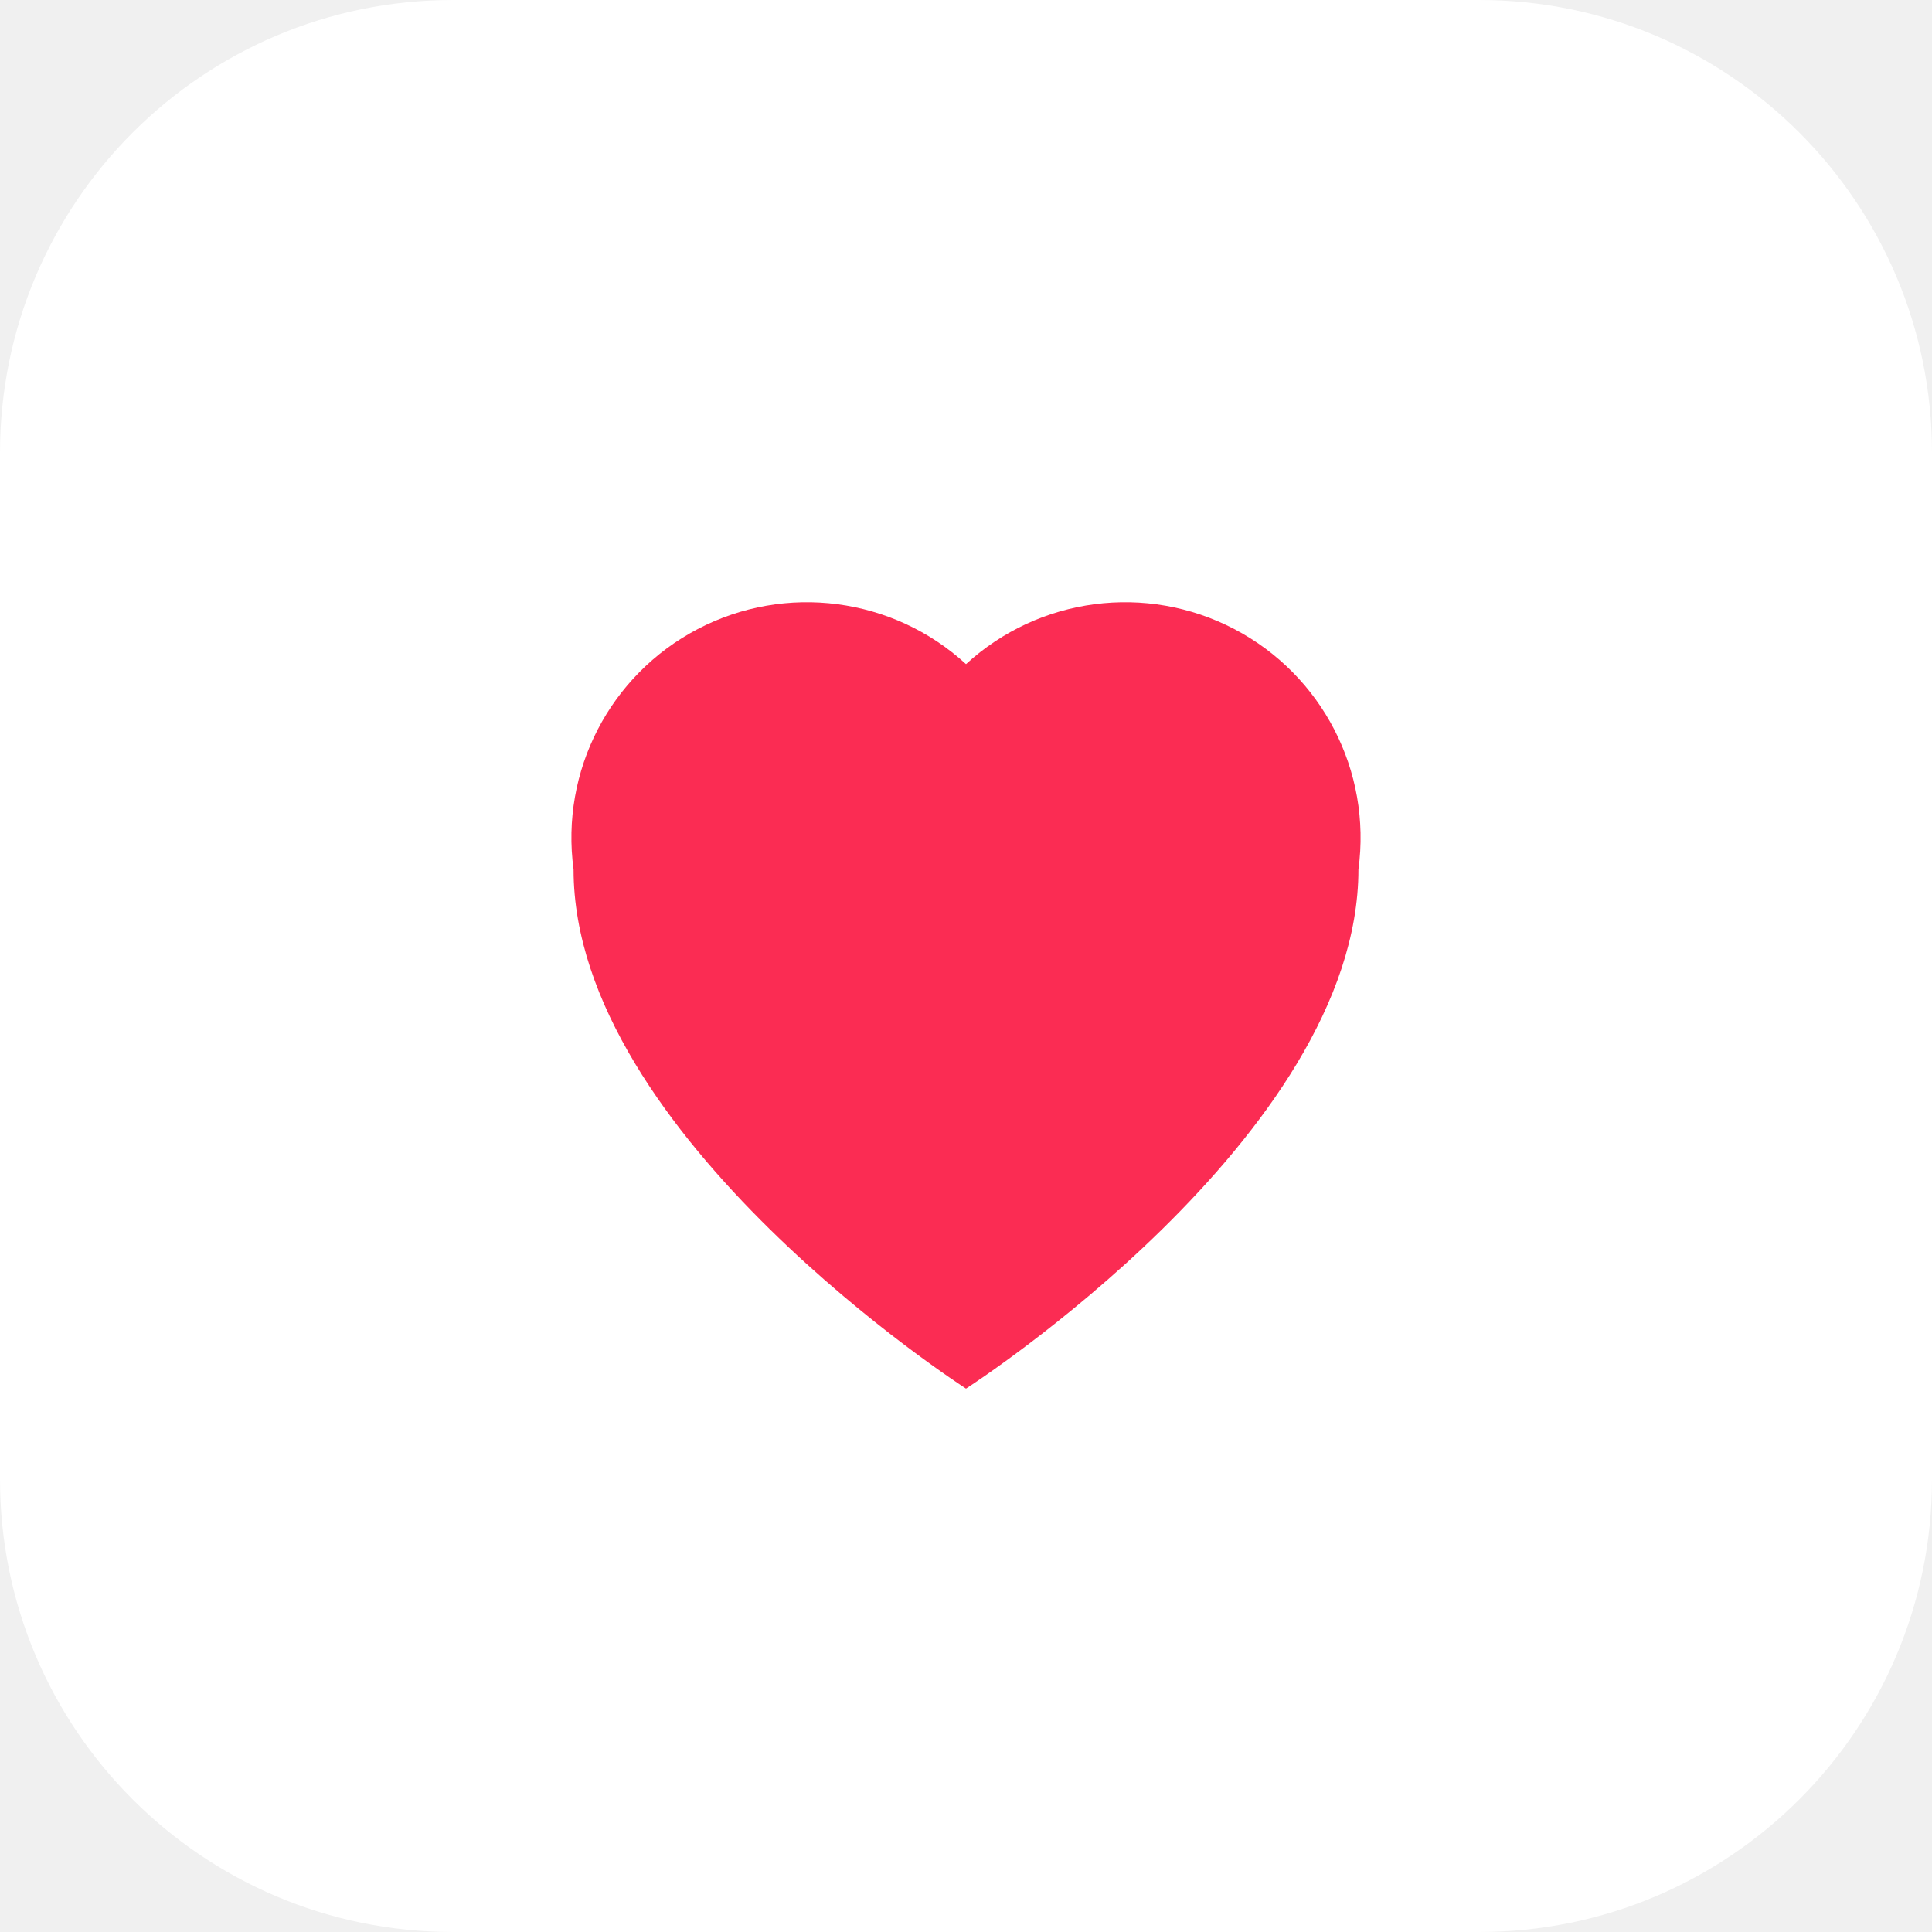
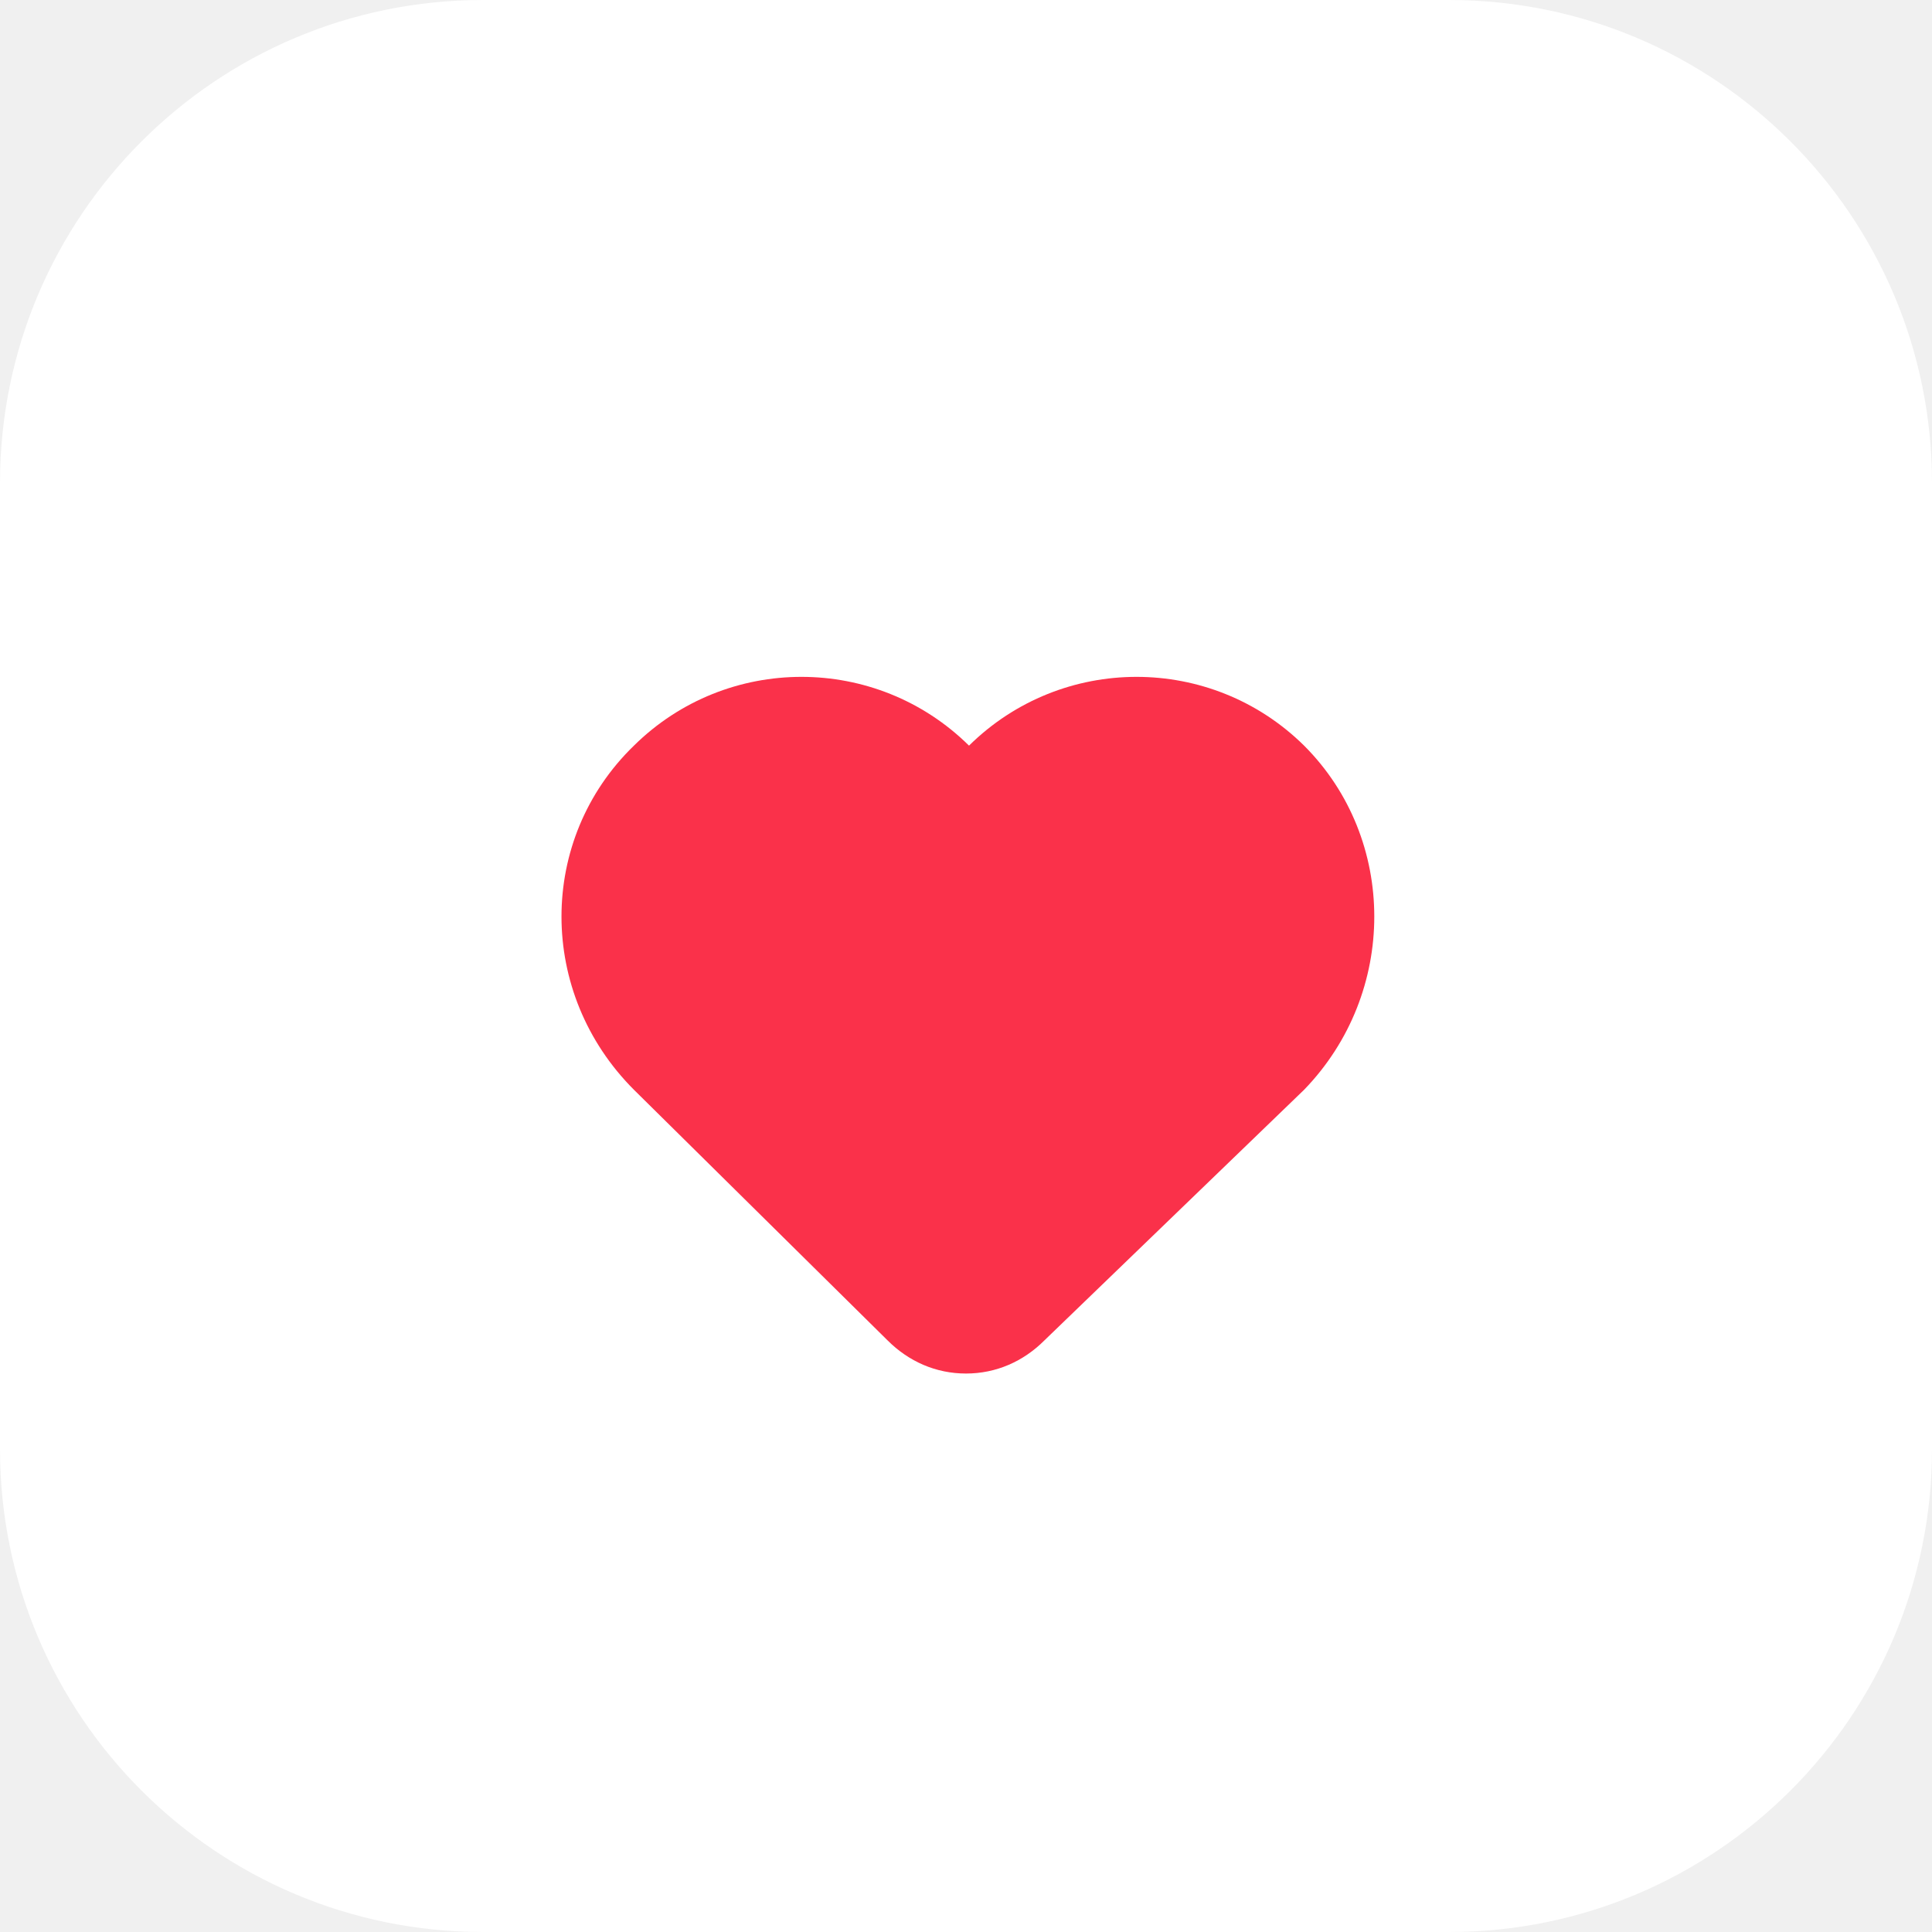
<svg xmlns="http://www.w3.org/2000/svg" viewBox="0 0 64 64">
-   <rect width="64" height="64" rx="15" fill="#fff" />
-   <path d="M32 46s-13-8.35-13-17.2A7.8 7.8 0 0 1 32 22a7.8 7.8 0 0 1 13 6.8C45 37.65 32 46 32 46Z" fill="#fb2c53" />
+   <rect width="64" height="64" rx="16" fill="#fff" />
+   <path d="M32 45.5c-1 0-1.9-.4-2.6-1.1l-8.4-8.3c-3.2-3.2-3.2-8.3 0-11.4a7.9 7.9 0 0 1 11.1 0 7.9 7.9 0 0 1 11.1 0c3.1 3.1 3.1 8.2 0 11.4l-8.6 8.3c-.7.7-1.6 1.1-2.6 1.1Z" fill="#fa314a" />
</svg>
